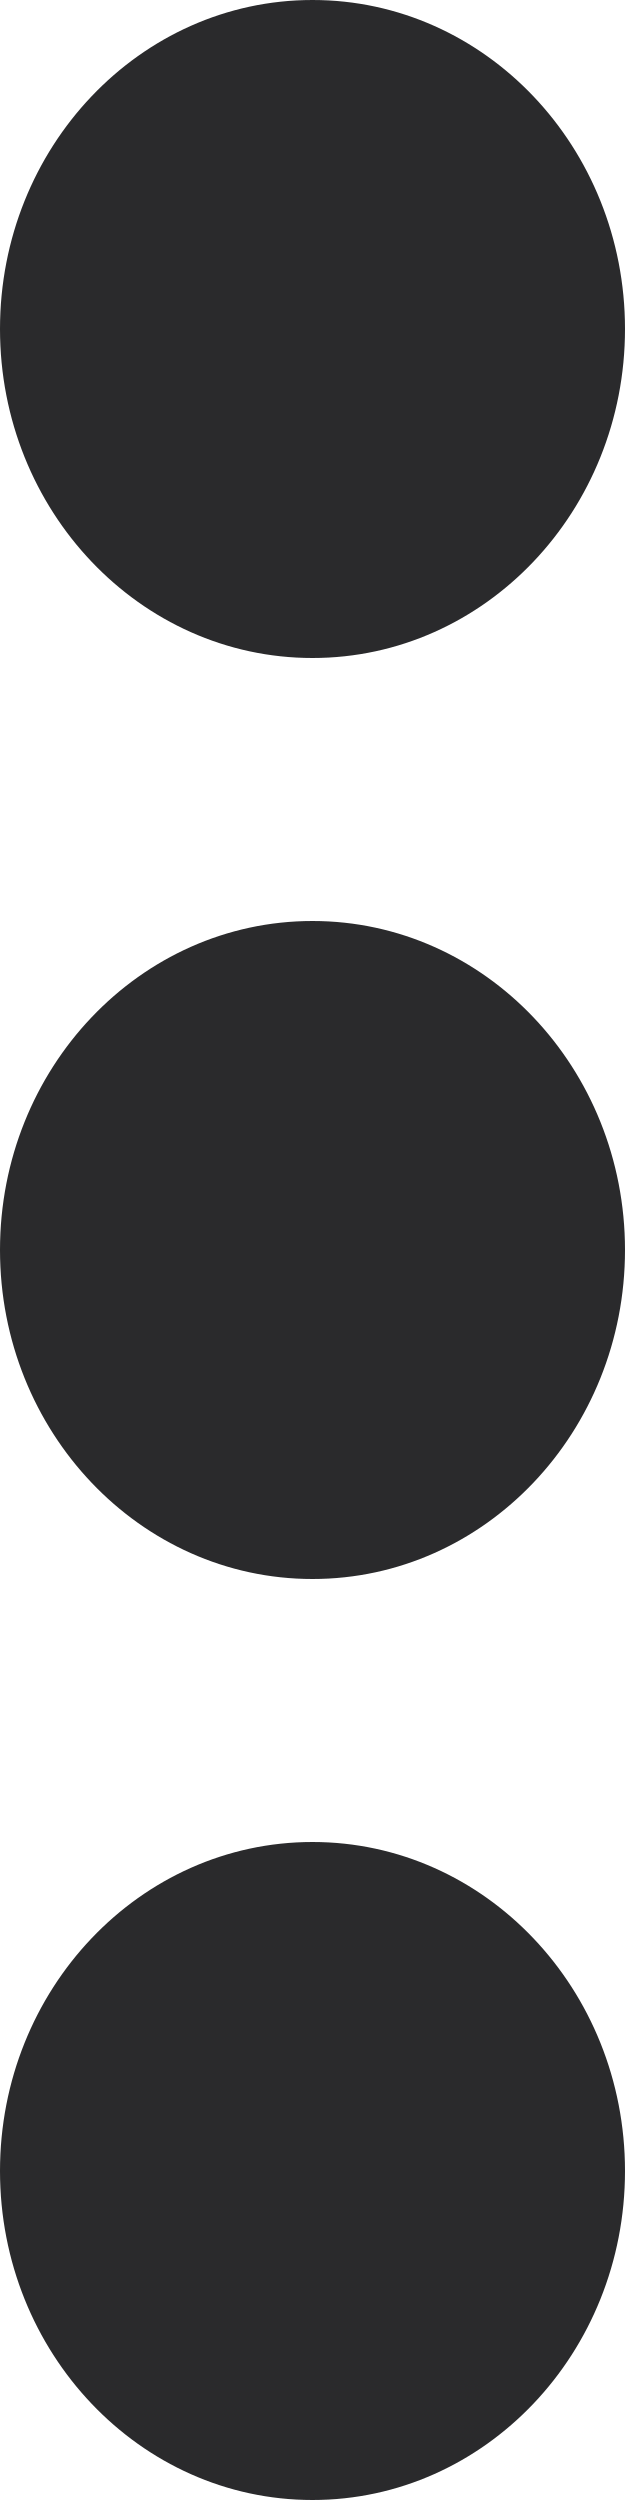
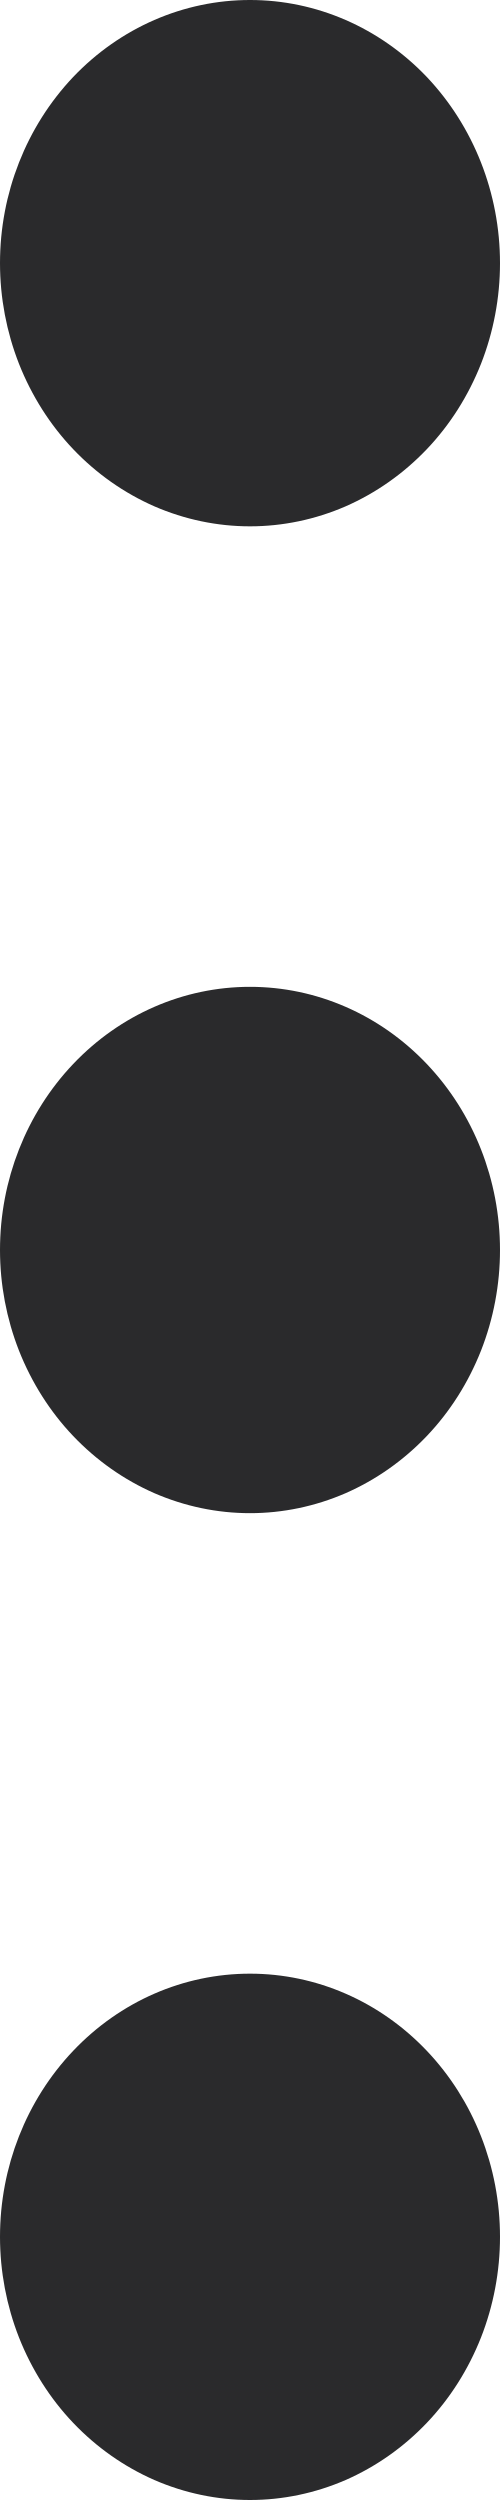
- <svg xmlns="http://www.w3.org/2000/svg" width="5" height="20" viewBox="0 0 5 20" fill="none">
-   <ellipse cx="2.5" cy="2.632" rx="2.5" ry="2.632" fill="#2A2A2C" />
-   <ellipse cx="2.5" cy="10" rx="2.5" ry="2.632" fill="#2A2A2C" />
-   <ellipse cx="2.5" cy="17.368" rx="2.5" ry="2.632" fill="#2A2A2C" />
+ <svg xmlns="http://www.w3.org/2000/svg" width="3" height="15" viewBox="0 0 3 15" fill="none">
+   <path d="M3 7.5C3 7.707 2.961 7.913 2.886 8.104C2.81 8.296 2.7 8.47 2.561 8.616C2.421 8.763 2.256 8.879 2.074 8.959C1.892 9.038 1.697 9.079 1.5 9.079C1.303 9.079 1.108 9.038 0.926 8.959C0.744 8.879 0.579 8.763 0.439 8.616C0.3 8.47 0.19 8.296 0.114 8.104C0.039 7.913 -8.3022e-09 7.707 0 7.5C1.67671e-08 7.081 0.158 6.68 0.439 6.384C0.721 6.087 1.102 5.921 1.5 5.921C1.898 5.921 2.279 6.087 2.561 6.384C2.842 6.68 3 7.081 3 7.5ZM3 1.579C3 1.786 2.961 1.992 2.886 2.183C2.81 2.375 2.7 2.549 2.561 2.695C2.421 2.842 2.256 2.958 2.074 3.038C1.892 3.117 1.697 3.158 1.5 3.158C1.303 3.158 1.108 3.117 0.926 3.038C0.744 2.958 0.579 2.842 0.439 2.695C0.3 2.549 0.19 2.375 0.114 2.183C0.039 1.992 -8.3022e-09 1.786 0 1.579C1.67671e-08 1.16 0.158 0.759 0.439 0.462C0.721 0.166 1.102 2.96141e-07 1.5 2.96141e-07C1.898 2.96141e-07 2.279 0.166 2.561 0.462C2.842 0.759 3 1.16 3 1.579ZM3 13.421C3 13.628 2.961 13.834 2.886 14.025C2.81 14.217 2.7 14.391 2.561 14.537C2.421 14.684 2.256 14.8 2.074 14.88C1.892 14.959 1.697 15 1.5 15C1.303 15 1.108 14.959 0.926 14.88C0.744 14.8 0.579 14.684 0.439 14.537C0.3 14.391 0.19 14.217 0.114 14.025C0.039 13.834 -8.3022e-09 13.628 0 13.421C1.67671e-08 13.002 0.158 12.601 0.439 12.305C0.721 12.008 1.102 11.842 1.5 11.842C1.898 11.842 2.279 12.008 2.561 12.305C2.842 12.601 3 13.002 3 13.421Z" fill="#2A2A2C" />
</svg>
